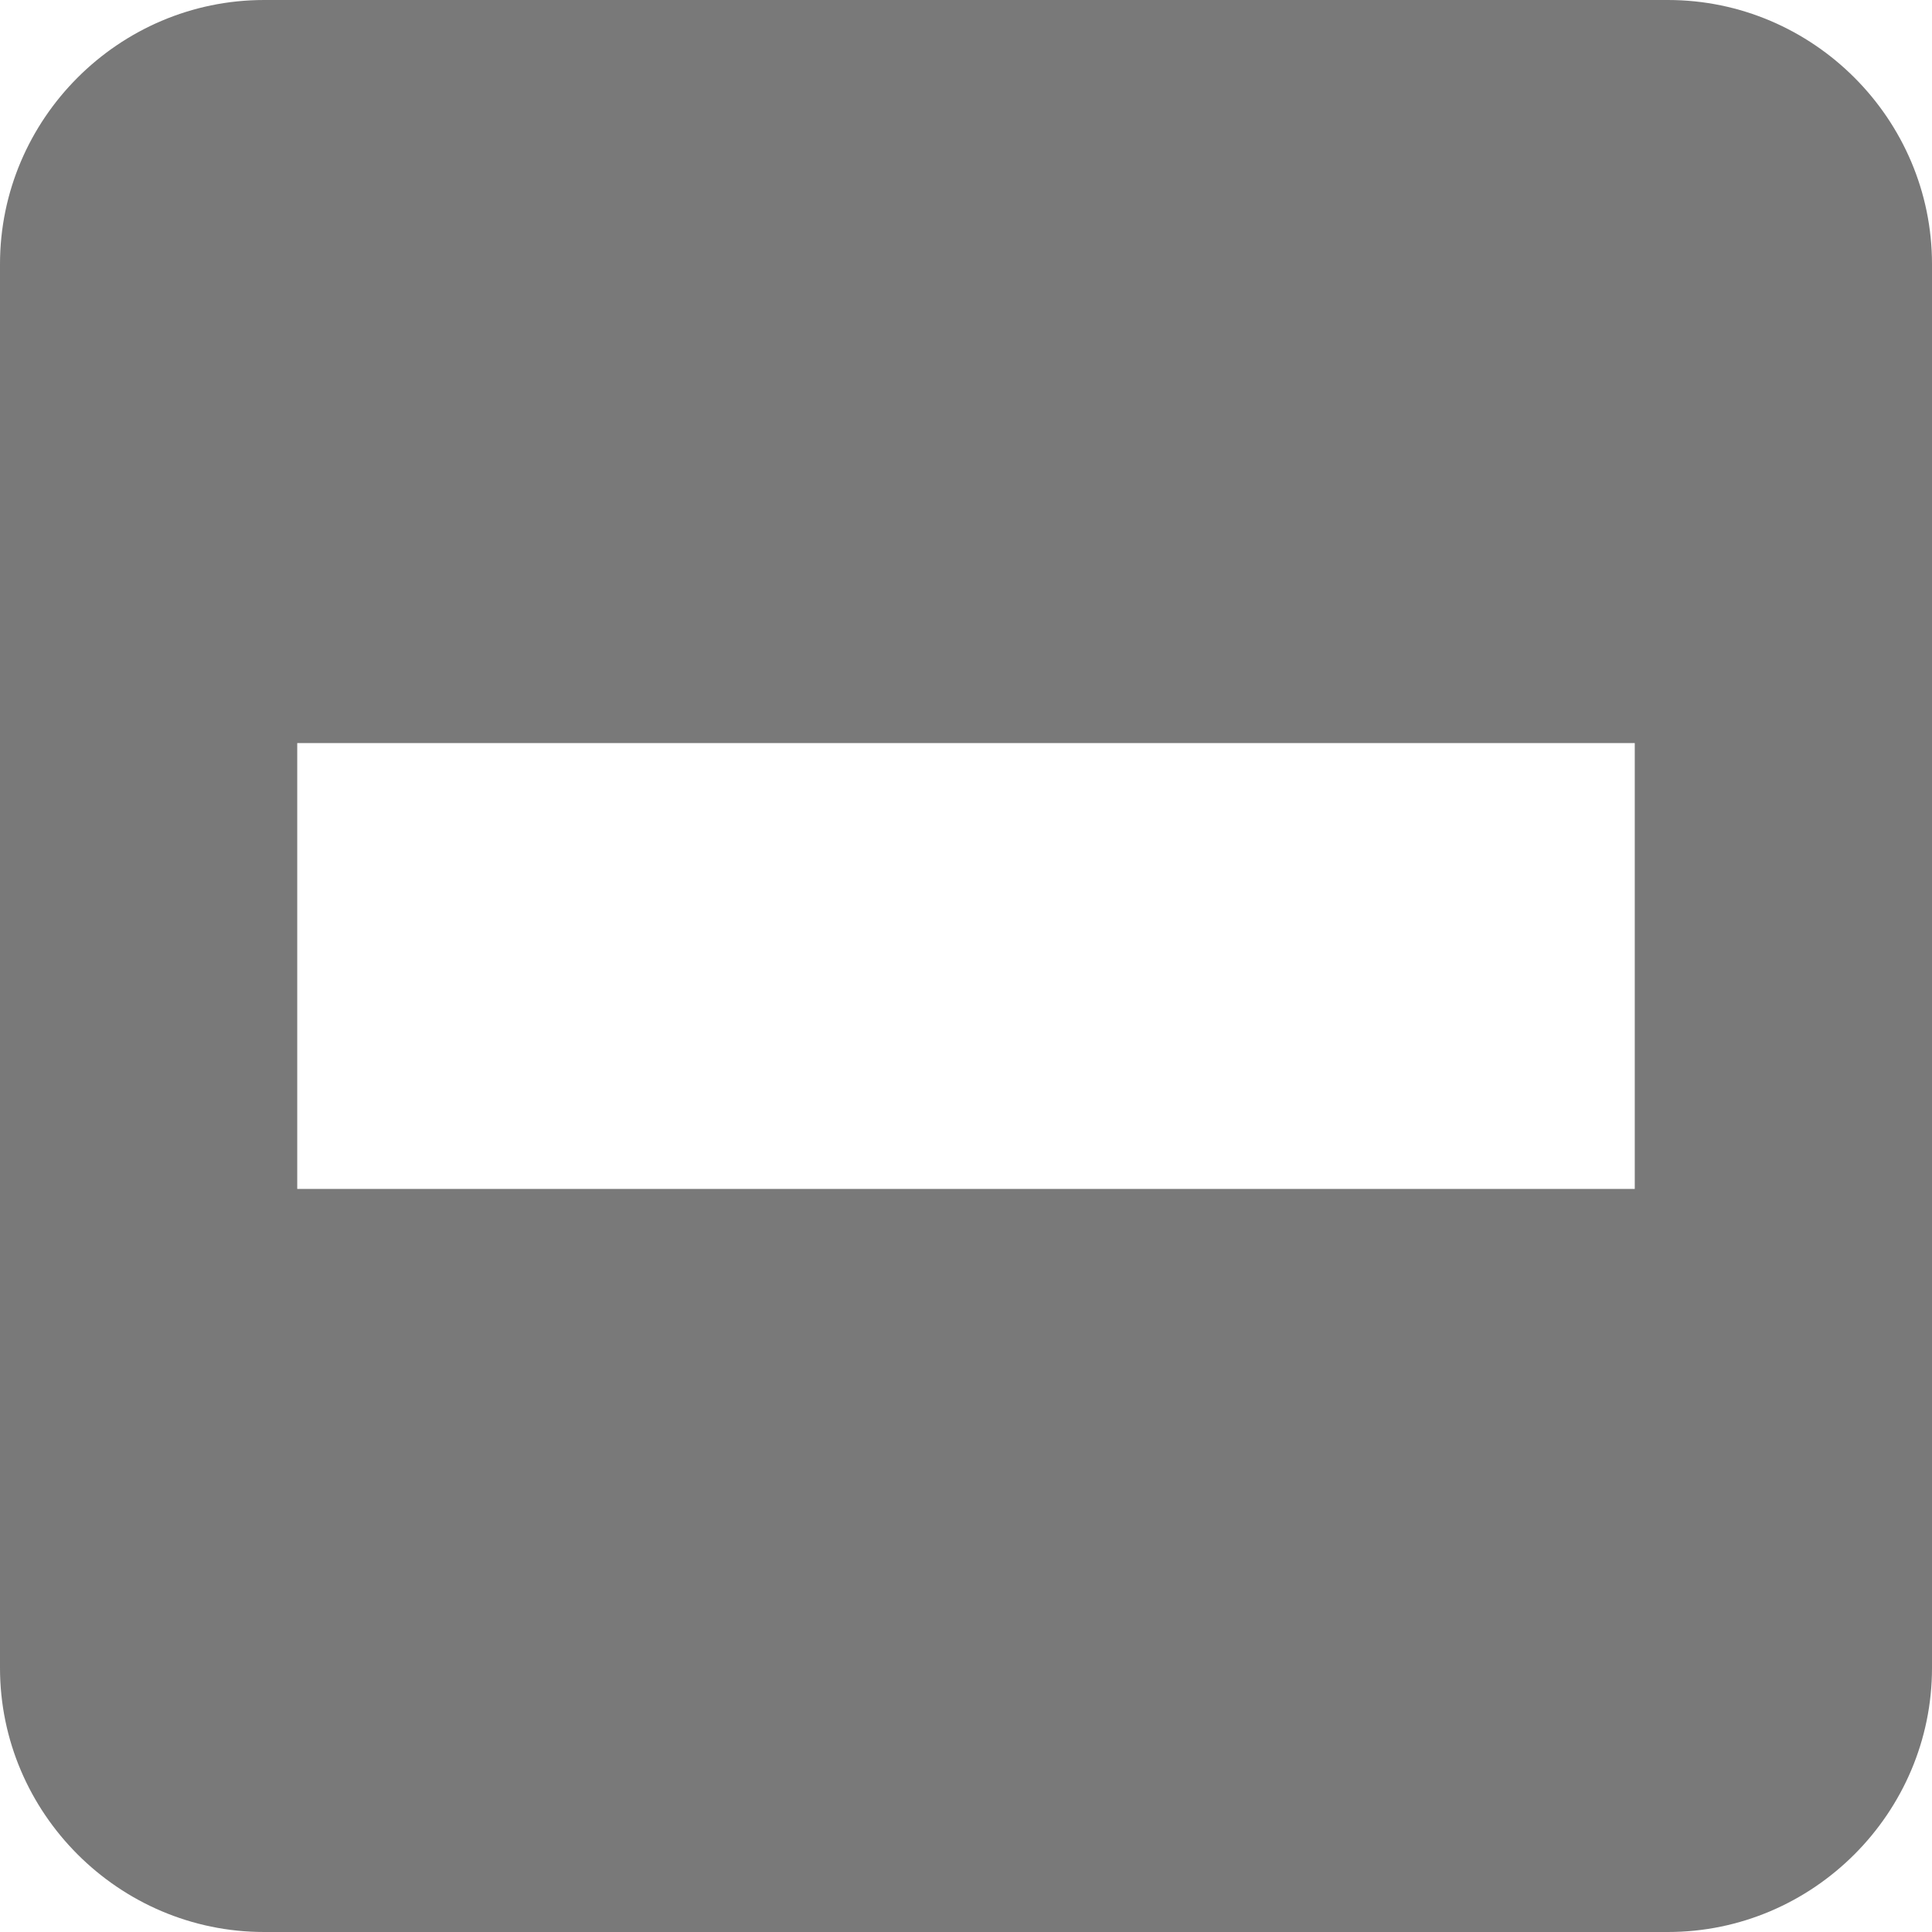
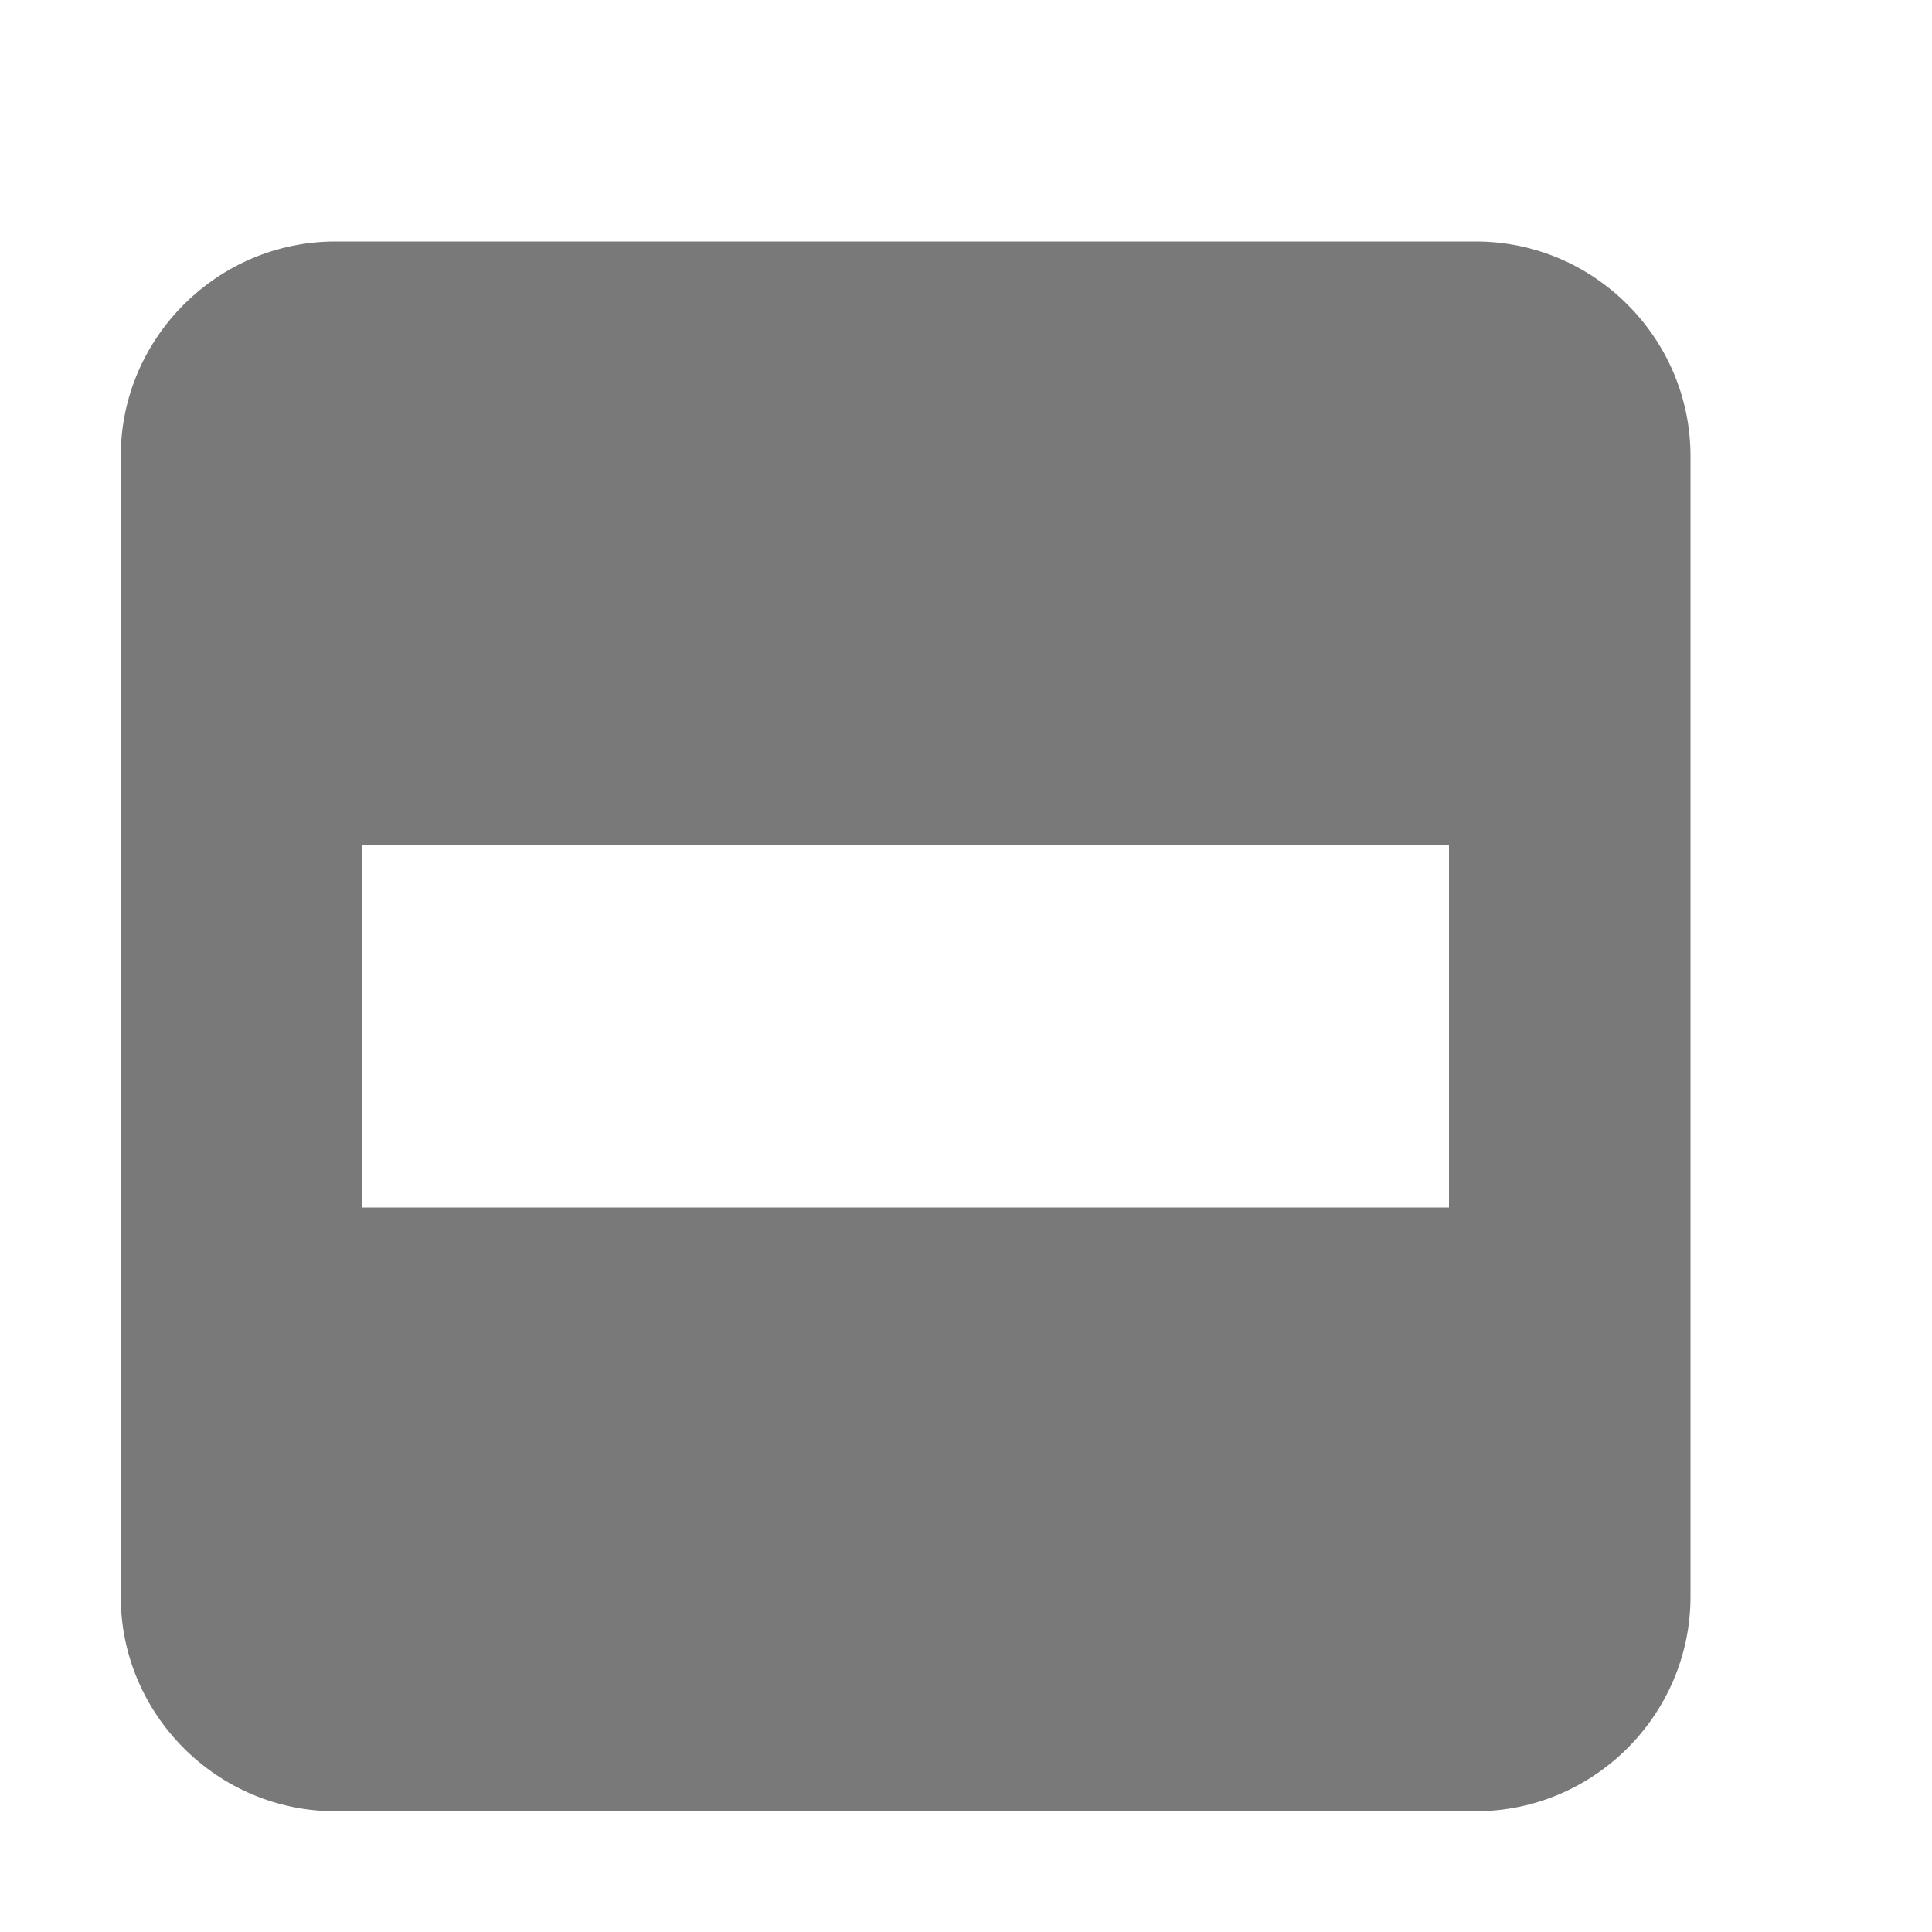
- <svg xmlns="http://www.w3.org/2000/svg" style="fill:#000000" id="svg4" version="1.1" width="13" viewBox="0 0 13 13" height="13">
+ <svg xmlns="http://www.w3.org/2000/svg" style="fill:#000000" id="svg4" version="1.1" width="16" viewBox="0 0 16 16" height="16">
  <defs id="defs8" />
-   <path id="path2" d="M 1.777 0 C 0.8 0 1.4802974e-16 0.8 0 1.777 L 0 11.223 C 0 12.2 0.8 13 1.777 13 L 11.223 13 C 12.2 13 13 12.2 13 11.223 L 13 1.777 C 13 0.8 12.2 1.4802974e-16 11.223 0 L 1.777 0 z M 2 5 L 11 5 L 11 8 L 2 8 L 2 5 z " style="fill:#797979;fill-opacity:1;stroke-width:0.889" />
+   <path id="path2" d="M 2.777,2 C 1.8,2 1,2.8 1,3.777 L 1,13.223 C 1,14.2 1.8,15 2.777,15 l 9.445,0 C 13.2,15 14,14.2 14,13.223 L 14,3.777 C 14,2.8 13.2,2 12.223,2 L 2.777,2 Z M 3,7 l 9,0 0,3 -9,0 0,-3 z" style="fill:#797979;fill-opacity:1;stroke-width:0.889" />
</svg>
